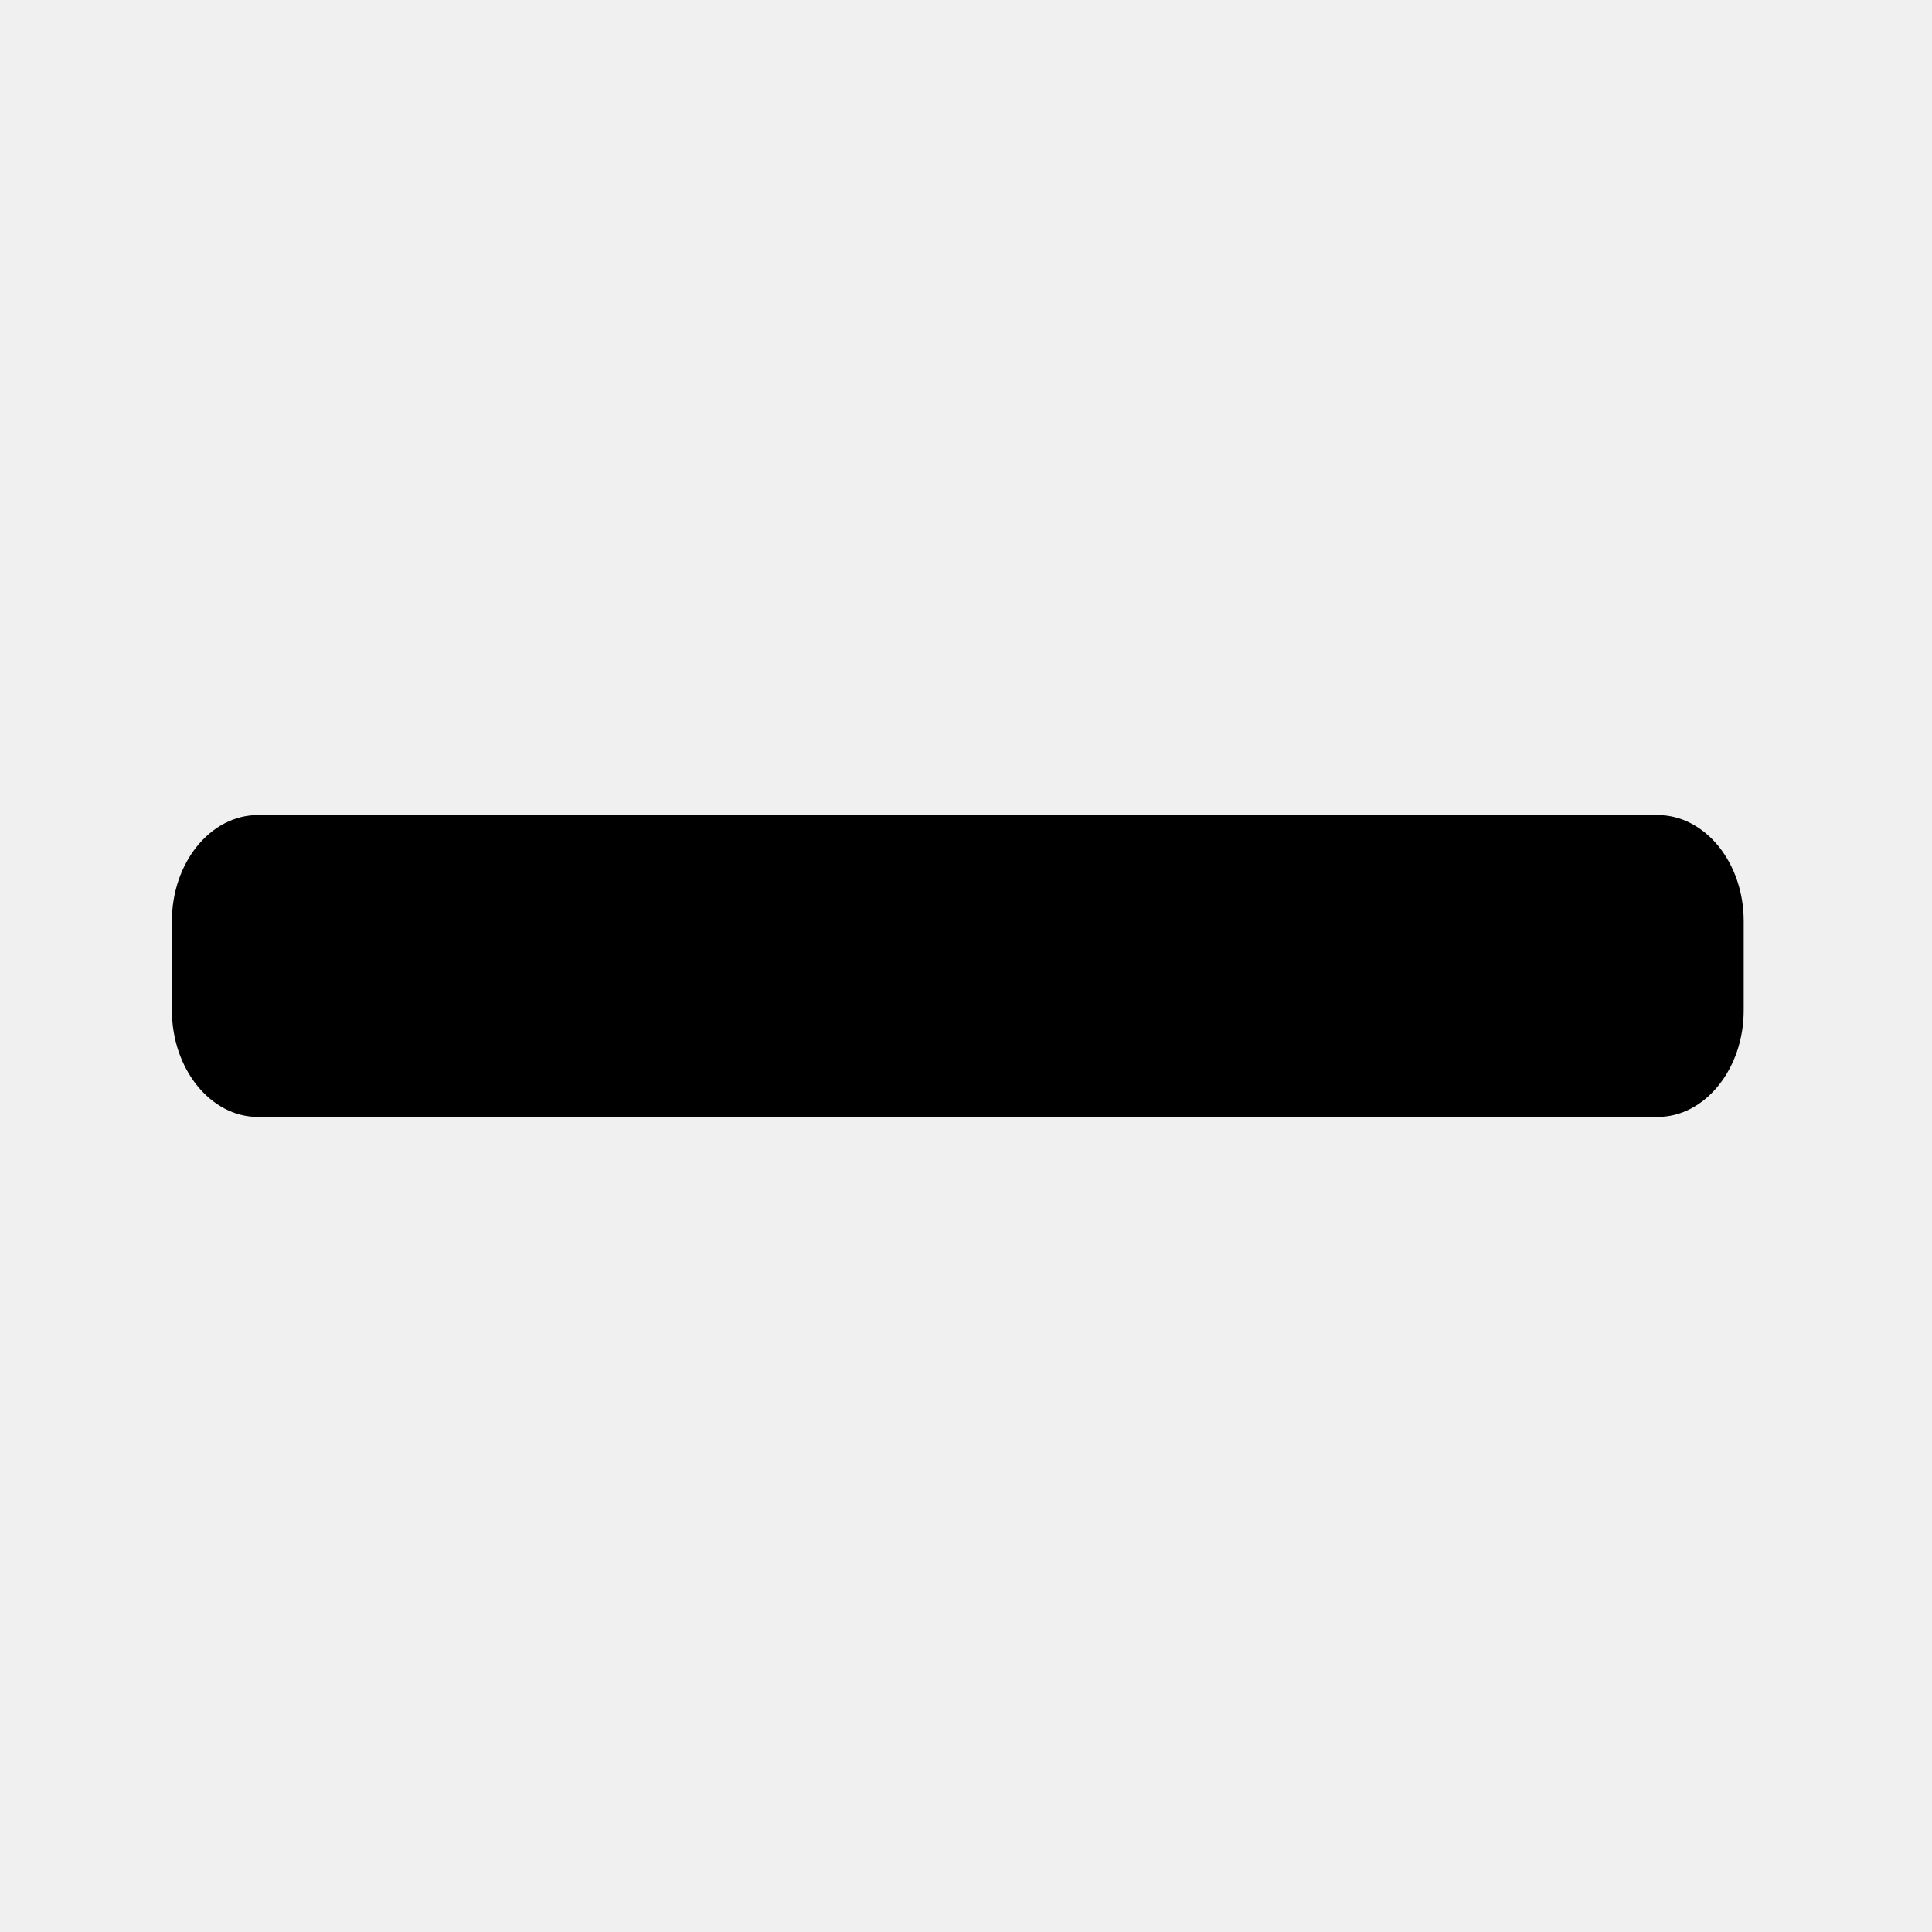
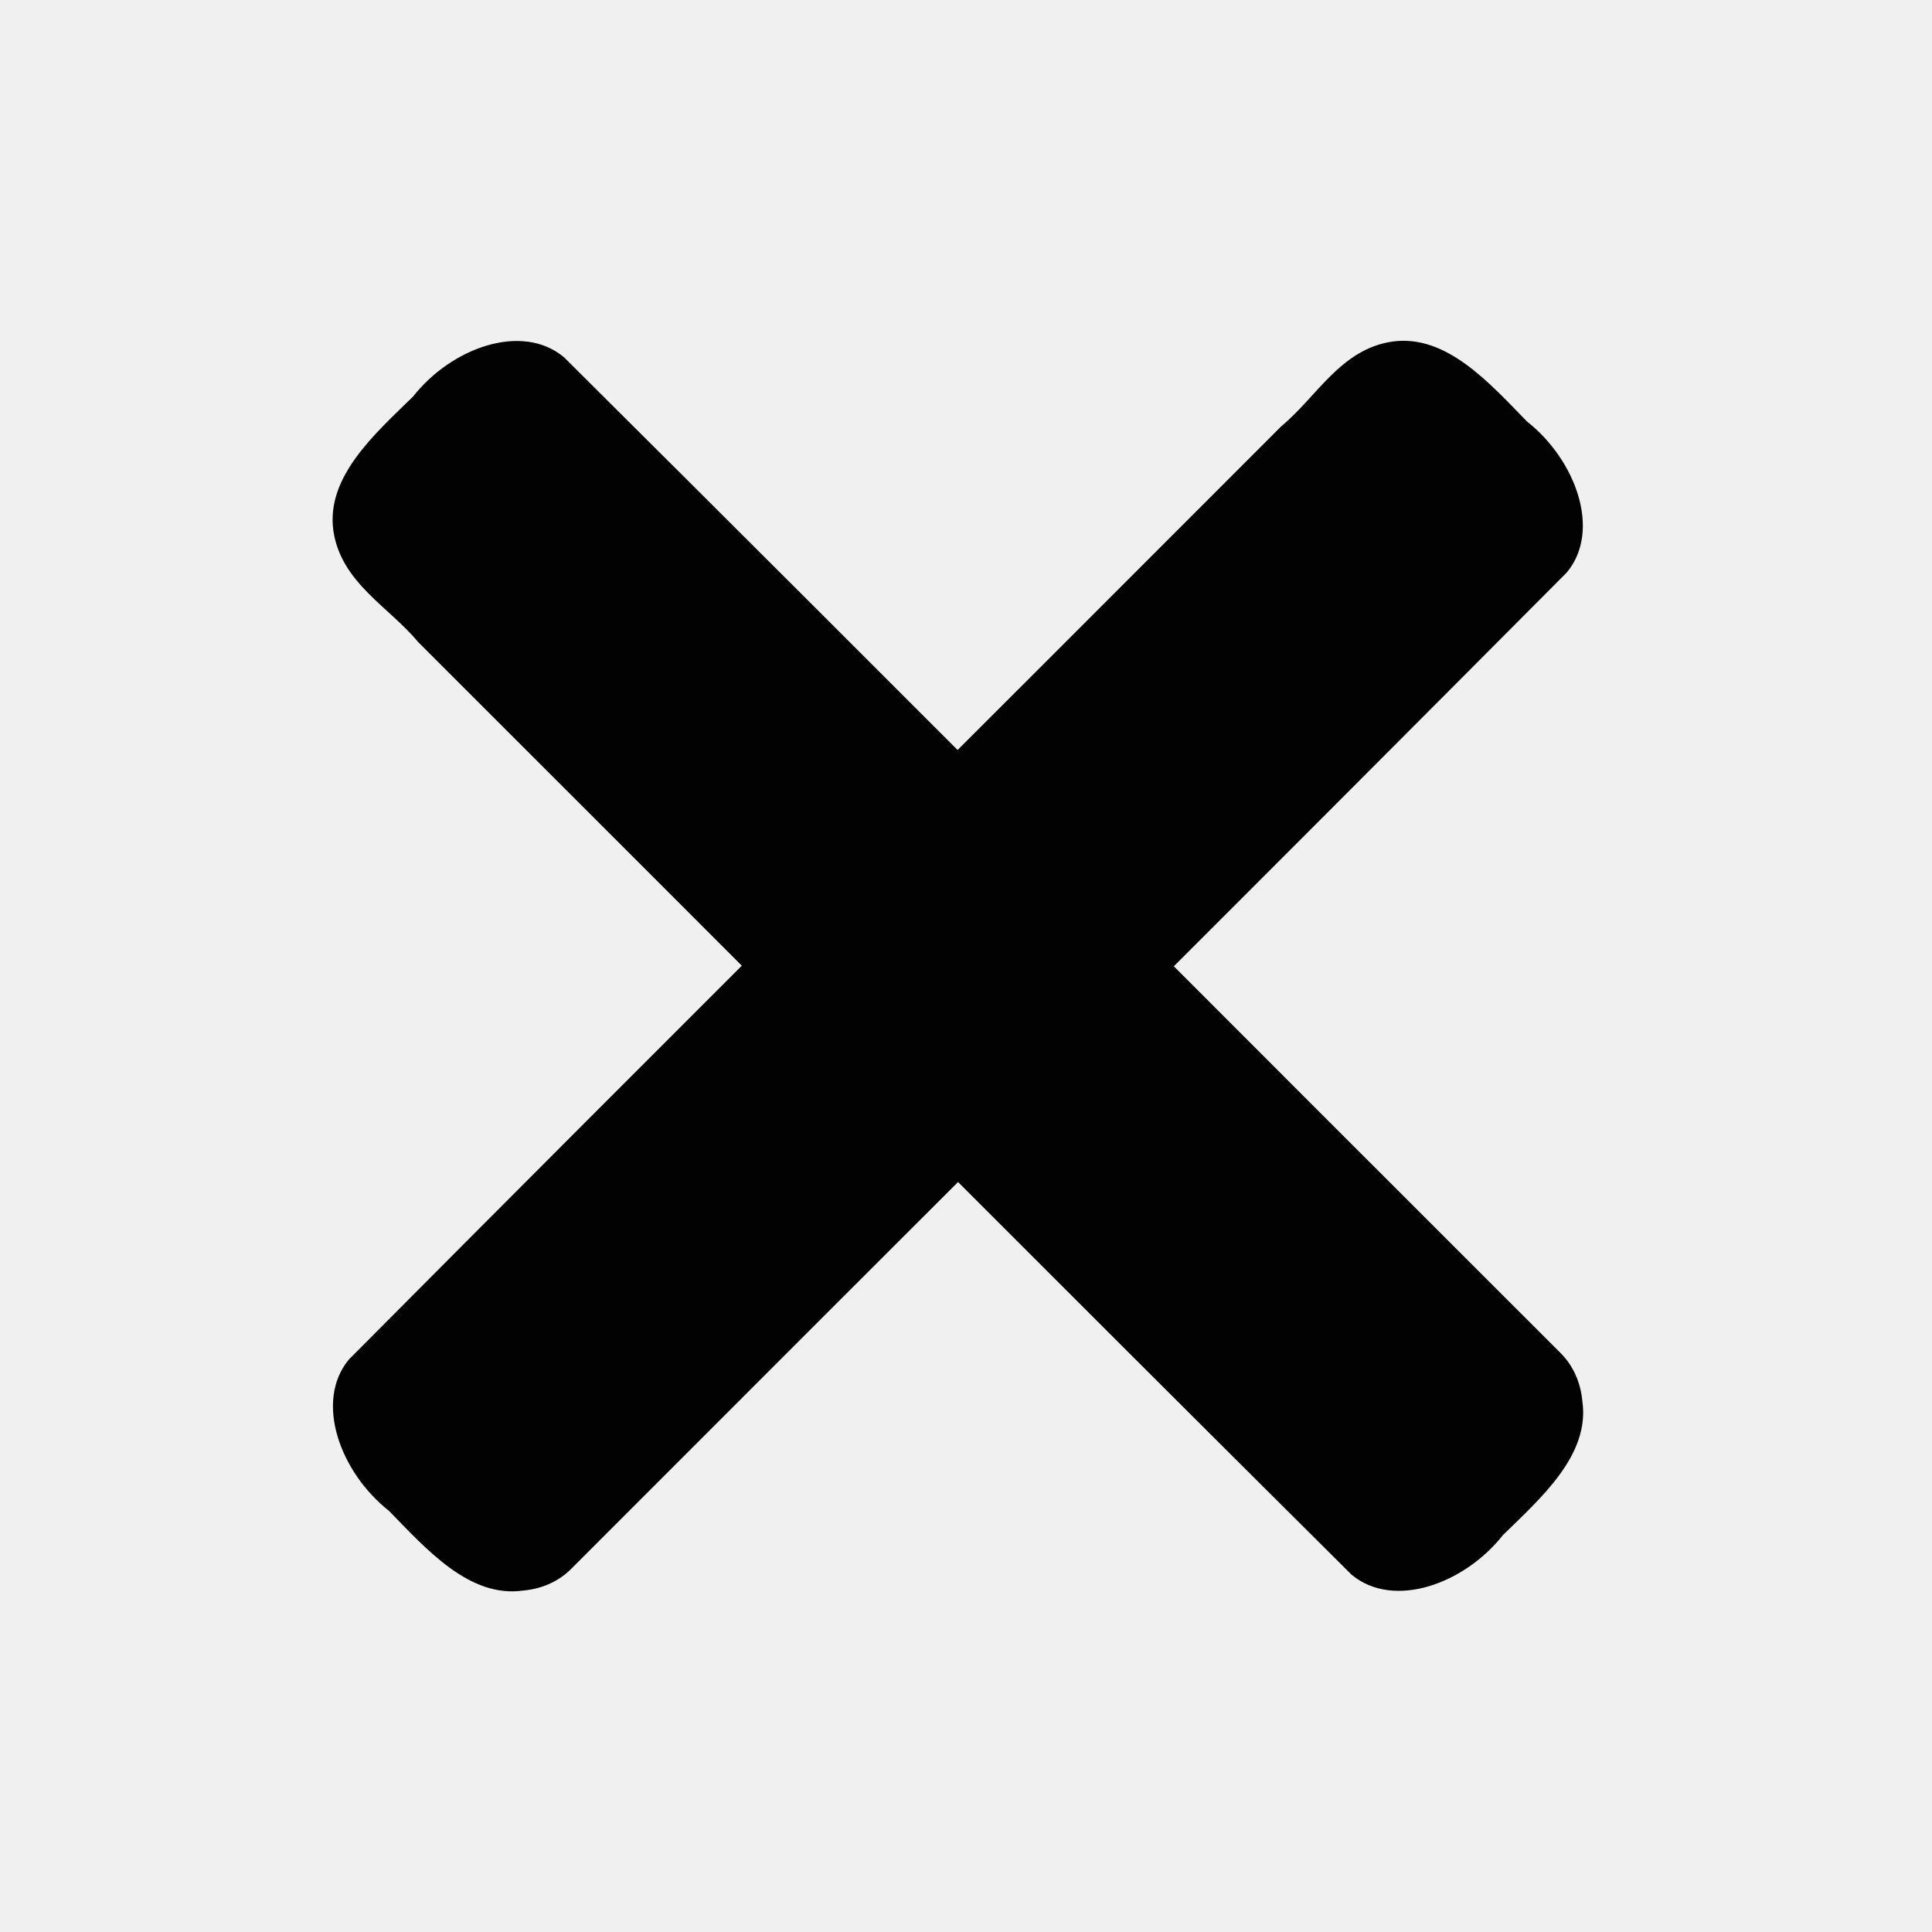
<svg xmlns="http://www.w3.org/2000/svg" version="1.1" id="Layer_1" x="0px" y="0px" viewBox="0 0 492 492" style="enable-background:new 0 0 492 492;" xml:space="preserve">
  <defs id="defs41" />
-   <g id="g6" transform="matrix(0.8135593,0,0,1,43.77966,0)" style="fill:#000000;fill-opacity:1">
-     <g id="g4" style="fill:#000000;fill-opacity:1">
-       <path d="M 465.064,207.562 H 26.908 C 12.076,207.562 0,219.698 0,234.53 v 22.804 c 0,14.832 12.072,27.104 26.908,27.104 h 438.156 c 14.84,0 26.936,-12.272 26.936,-27.104 V 234.53 c 0,-14.832 -12.096,-26.968 -26.936,-26.968 z" id="path2" style="fill:#000000;fill-opacity:1" />
+   <g id="g6" transform="matrix(0.5752733,0.5752733,-0.7071068,0.7071068,276.3463,-69.4655)" style="fill:#ffffff;fill-opacity:1;stroke:#000000;stroke-opacity:1;fill-rule:evenodd;opacity:0.99">
+     <g id="g4" style="fill:#ffffff;fill-opacity:1;stroke:#000000;stroke-opacity:1;fill-rule:evenodd">
+ 		
+ 	</g>
+   </g>
+   <g id="g8" transform="rotate(45,243.9152,246)" style="fill-rule:evenodd;opacity:0.99">
+ </g>
+   <g id="g10" transform="rotate(45,243.9152,246)" style="fill-rule:evenodd;opacity:0.99">
+ </g>
+   <g id="g12" transform="rotate(45,243.9152,246)" style="fill-rule:evenodd;opacity:0.99">
+ </g>
+   <g id="g14" transform="rotate(45,243.9152,246)" style="fill-rule:evenodd;opacity:0.99">
+ </g>
+   <g id="g16" transform="rotate(45,243.9152,246)" style="fill-rule:evenodd;opacity:0.99">
+ </g>
+   <g id="g18" transform="rotate(45,243.9152,246)" style="fill-rule:evenodd;opacity:0.99">
+ </g>
+   <g id="g20" transform="rotate(45,243.9152,246)" style="fill-rule:evenodd;opacity:0.99">
+ </g>
+   <g id="g22" transform="rotate(45,243.9152,246)" style="fill-rule:evenodd;opacity:0.99">
+ </g>
+   <g id="g24" transform="rotate(45,243.9152,246)" style="fill-rule:evenodd;opacity:0.99">
+ </g>
+   <g id="g26" transform="rotate(45,243.9152,246)" style="fill-rule:evenodd;opacity:0.99">
+ </g>
+   <g id="g28" transform="rotate(45,243.9152,246)" style="fill-rule:evenodd;opacity:0.99">
+ </g>
+   <g id="g30" transform="rotate(45,243.9152,246)" style="fill-rule:evenodd;opacity:0.99">
+ </g>
+   <g id="g32" transform="rotate(45,243.9152,246)" style="fill-rule:evenodd;opacity:0.99">
+ </g>
+   <g id="g34" transform="rotate(45,243.9152,246)" style="fill-rule:evenodd;opacity:0.99">
+ </g>
+   <g id="g36" transform="rotate(45,243.9152,246)" style="fill-rule:evenodd;opacity:0.99">
+ </g>
+   <g id="g6-8" transform="matrix(-0.5752733,0.5752733,-0.7071068,-0.7071068,559.3808,278.431)" style="fill:#000001;fill-opacity:1;stroke:#000000;stroke-opacity:1;opacity:0.99">
+     <g id="g4-4" style="fill:#000001;fill-opacity:1;stroke:#000000;stroke-opacity:1">
+       <path id="path2-0" style="fill:#000001;fill-opacity:1;stroke:#000000;stroke-opacity:1" d="M 465.064,207.562 C 318.098,207.655 171.122,207.375 24.162,207.702 7.507,208.899 -2.285,226.066 0,241.516 c -0.194,13.569 -1.533,30.045 11.874,38.257 12.932,7.817 28.638,3.573 42.978,4.665 137.652,-0.094 275.314,0.189 412.96,-0.141 16.677,-1.251 26.461,-18.471 24.188,-33.949 0.19,-13.542 1.55,-30.02 -11.892,-38.164 -4.403,-3.001 -9.715,-4.637 -15.044,-4.622 z M 198.753,67.778 c 0.115,119.566 -0.229,239.139 0.172,358.7 1.472,13.55 22.572,21.516 41.563,19.657 16.679,0.158 36.931,1.247 47.024,-9.661 9.608,-10.521 4.392,-23.299 5.734,-34.965 -0.116,-111.988 0.232,-223.984 -0.174,-335.967 -1.538,-13.568 -22.704,-21.528 -41.729,-19.678 -16.645,-0.155 -36.899,-1.261 -46.91,9.675 -3.688,3.582 -5.7,7.903 -5.681,12.239 z" />
    </g>
  </g>
-   <g id="g8">
- </g>
-   <g id="g10">
- </g>
-   <g id="g12">
- </g>
-   <g id="g14">
- </g>
-   <g id="g16">
- </g>
-   <g id="g18">
- </g>
-   <g id="g20">
- </g>
-   <g id="g22">
- </g>
-   <g id="g24">
- </g>
-   <g id="g26">
- </g>
-   <g id="g28">
- </g>
-   <g id="g30">
- </g>
-   <g id="g32">
- </g>
-   <g id="g34">
- </g>
-   <g id="g36">
- </g>
</svg>
